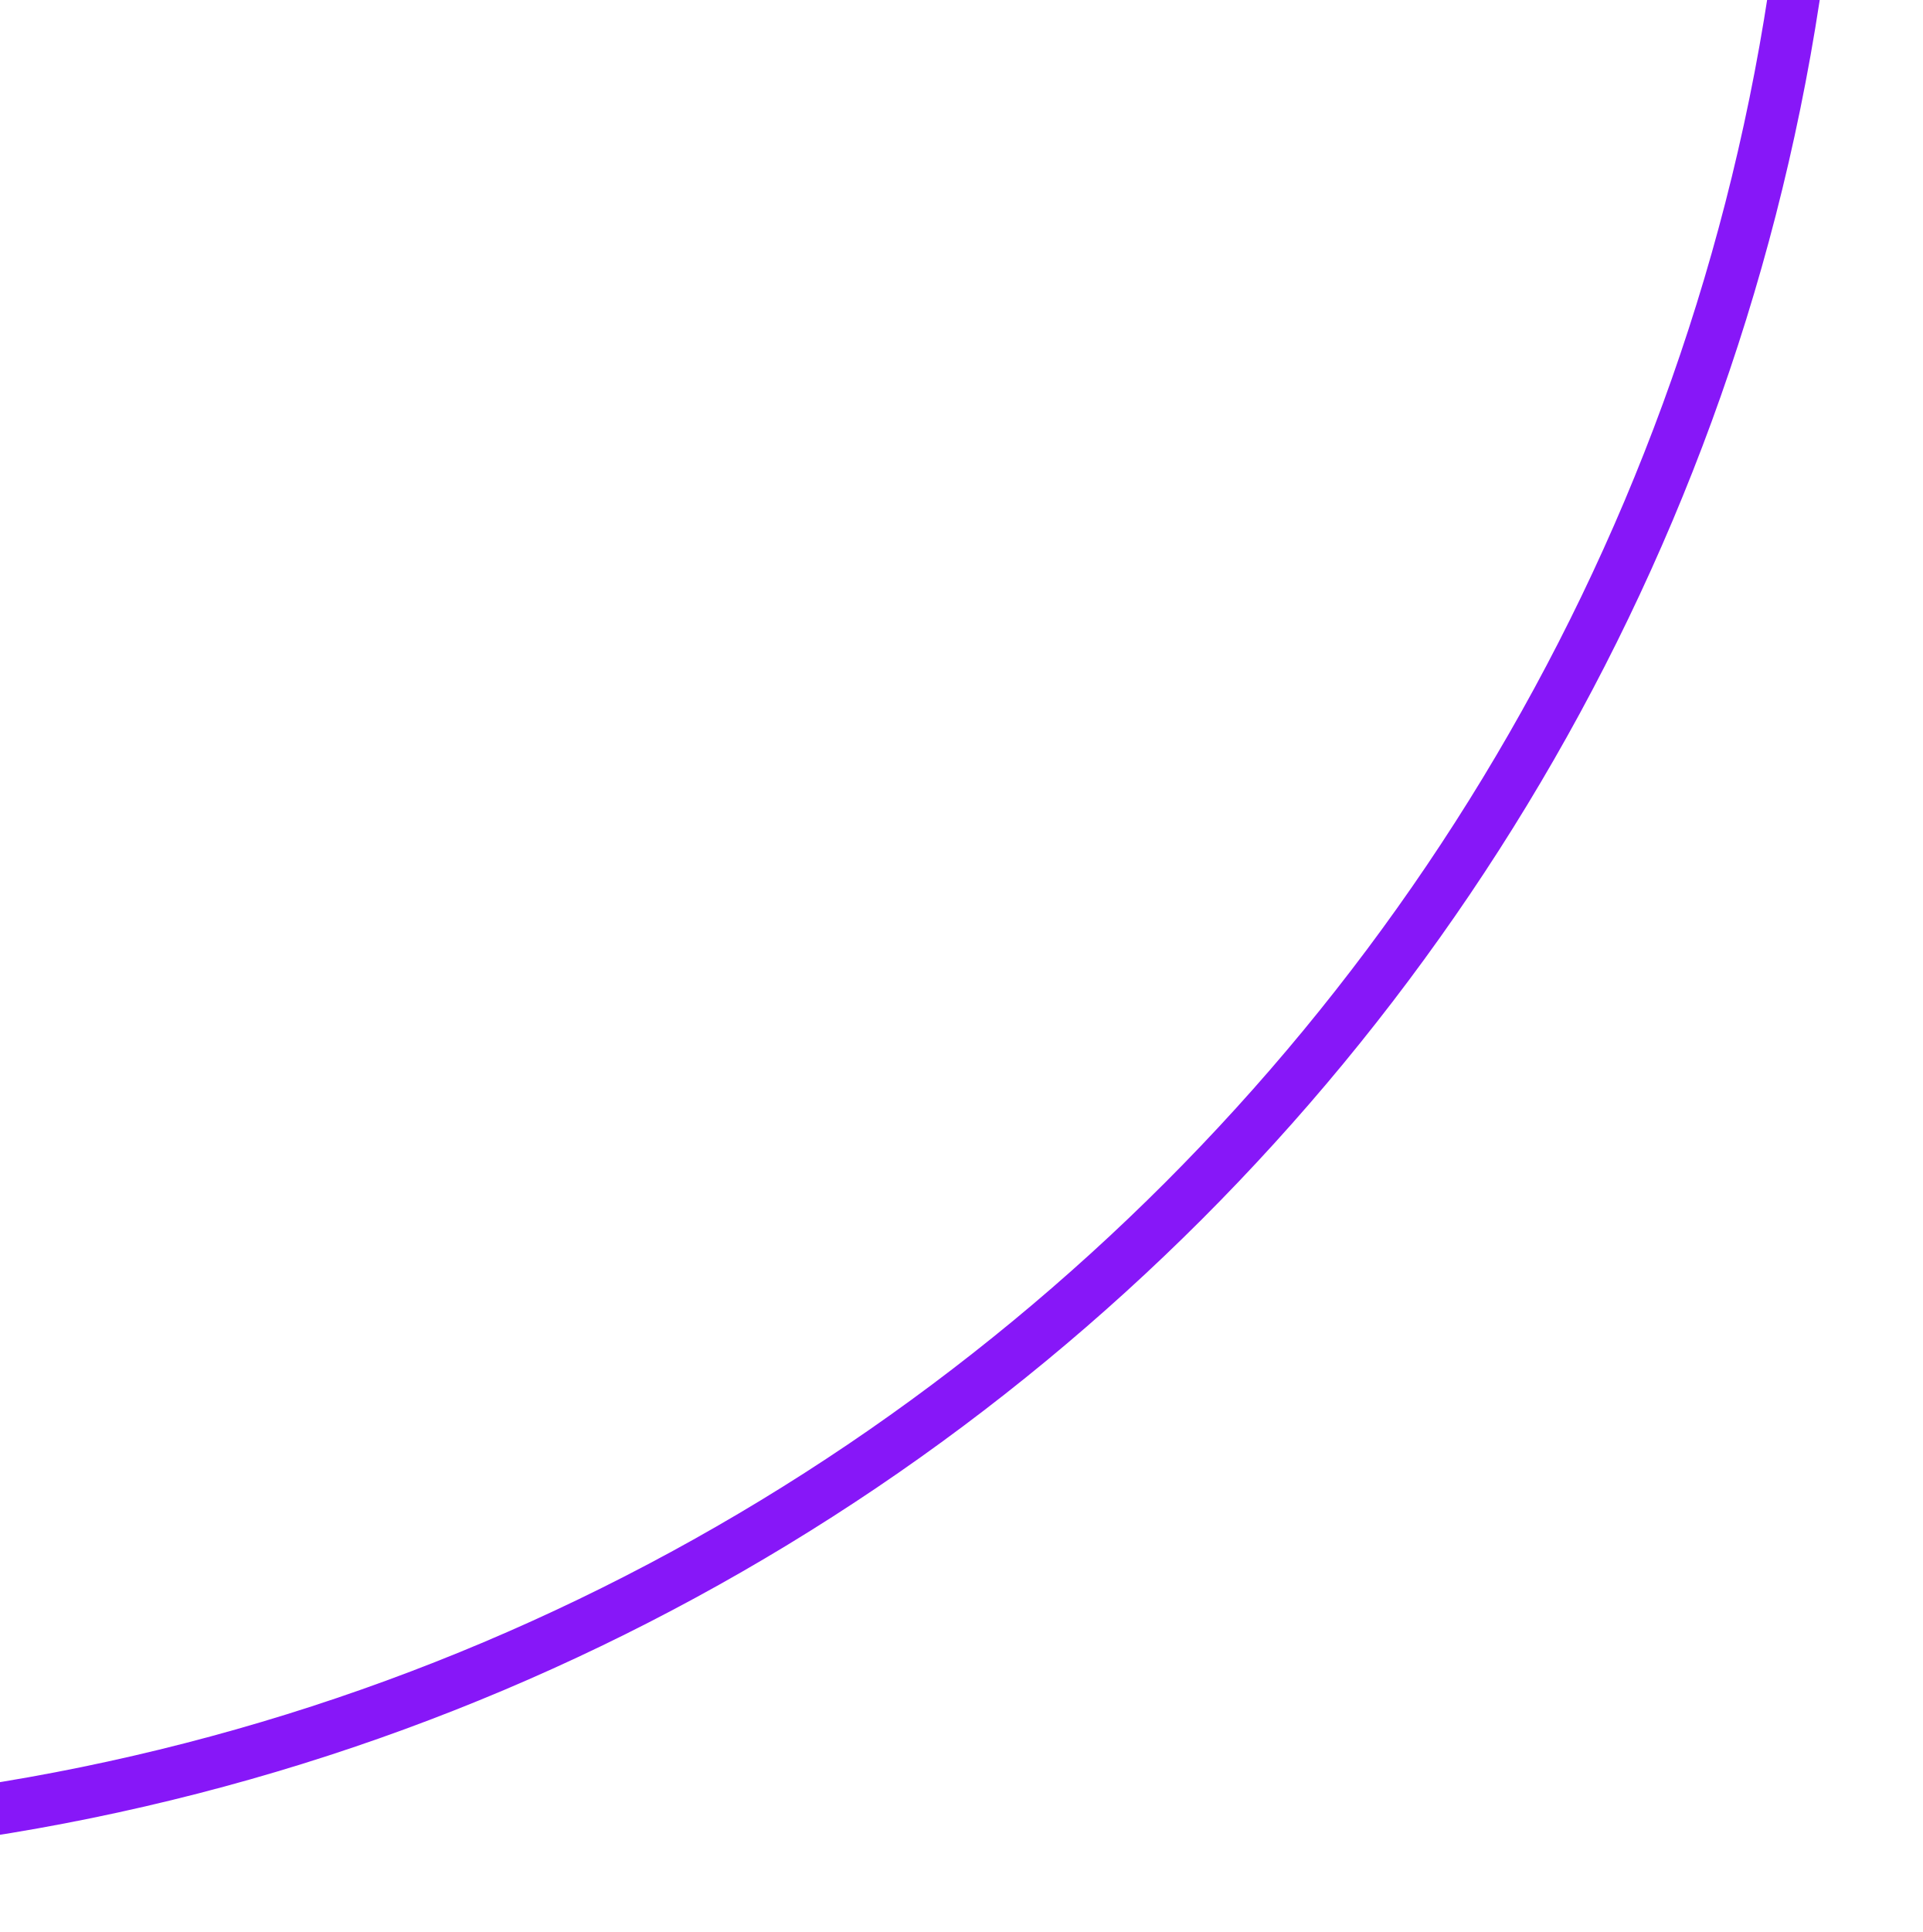
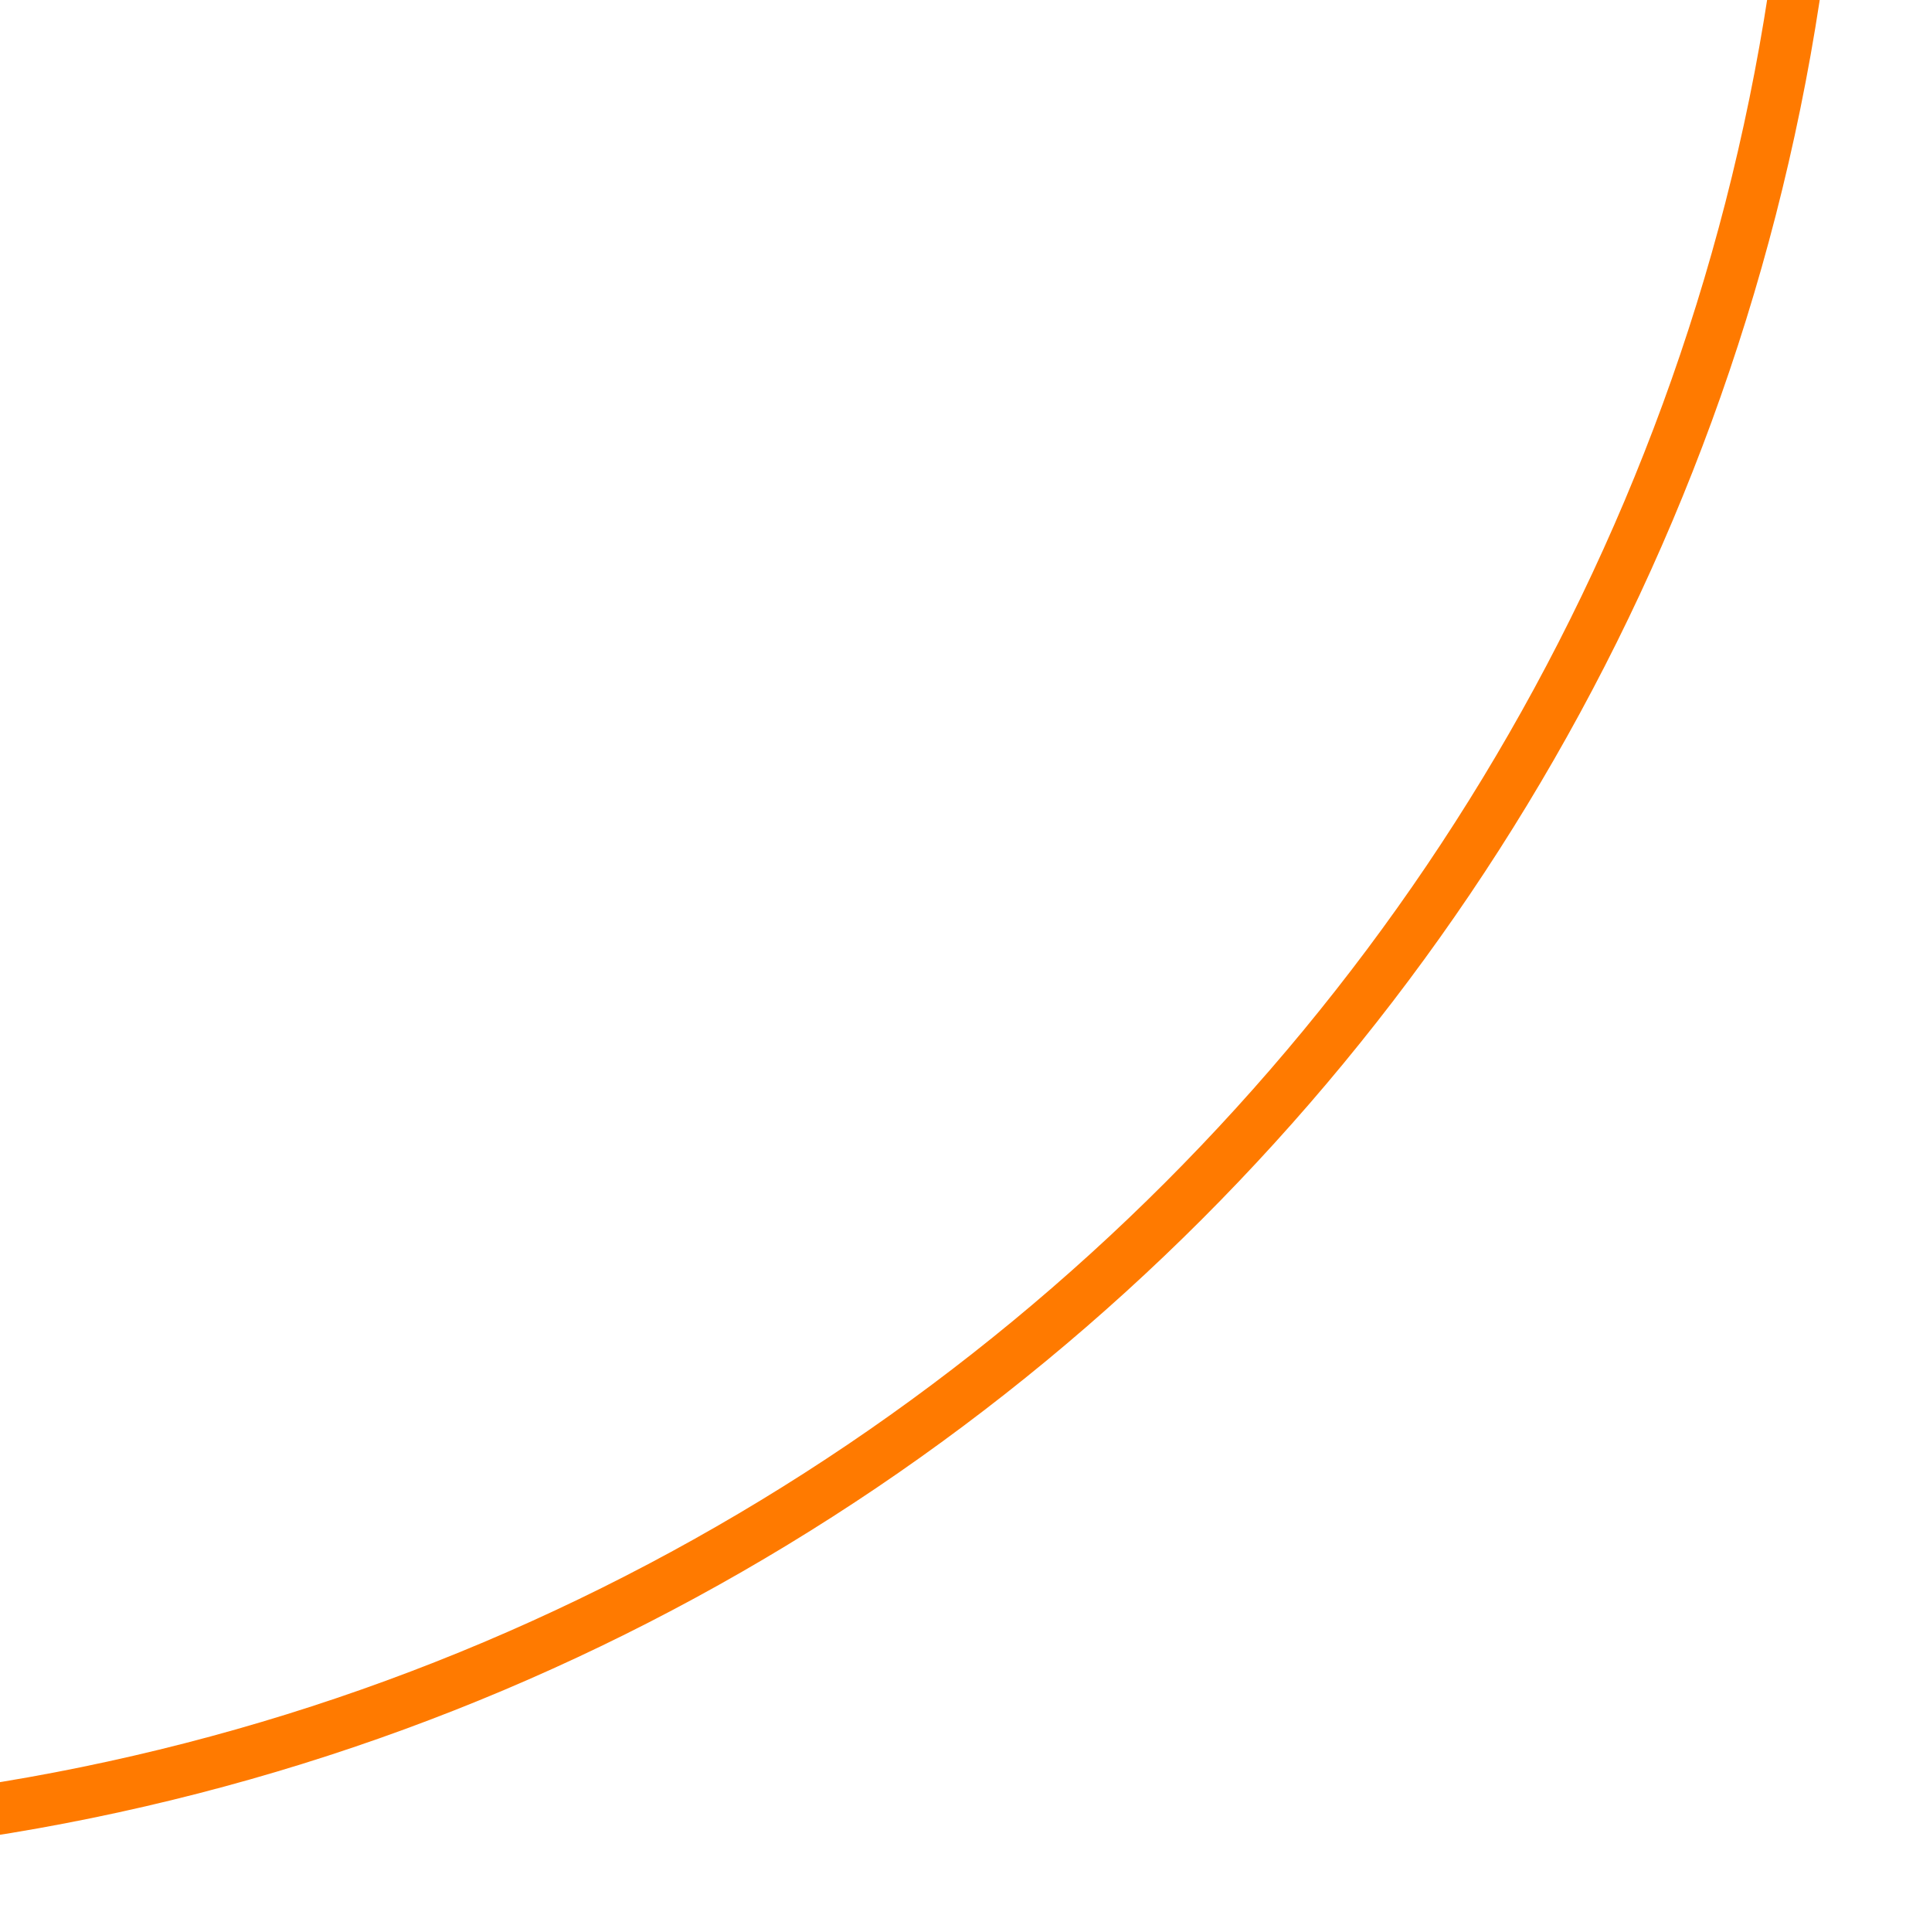
<svg xmlns="http://www.w3.org/2000/svg" width="222" height="223" viewBox="0 0 222 223" fill="none">
  <mask id="mask0_361_116" style="mask-type:alpha" maskUnits="userSpaceOnUse" x="0" y="0" width="222" height="223">
-     <rect width="222" height="223" fill="#D9D9D9" />
+     <rect width="222" height="223" fill="#FF7A00" />
  </mask>
  <g mask="url(#mask0_361_116)">
-     <circle cx="-40.5" cy="-38.5" r="250.5" stroke="#8717F8" stroke-width="6" />
+     <circle cx="-40.5" cy="-38.5" r="250.5" stroke="#FF7A00" stroke-width="6" />
  </g>
</svg>
